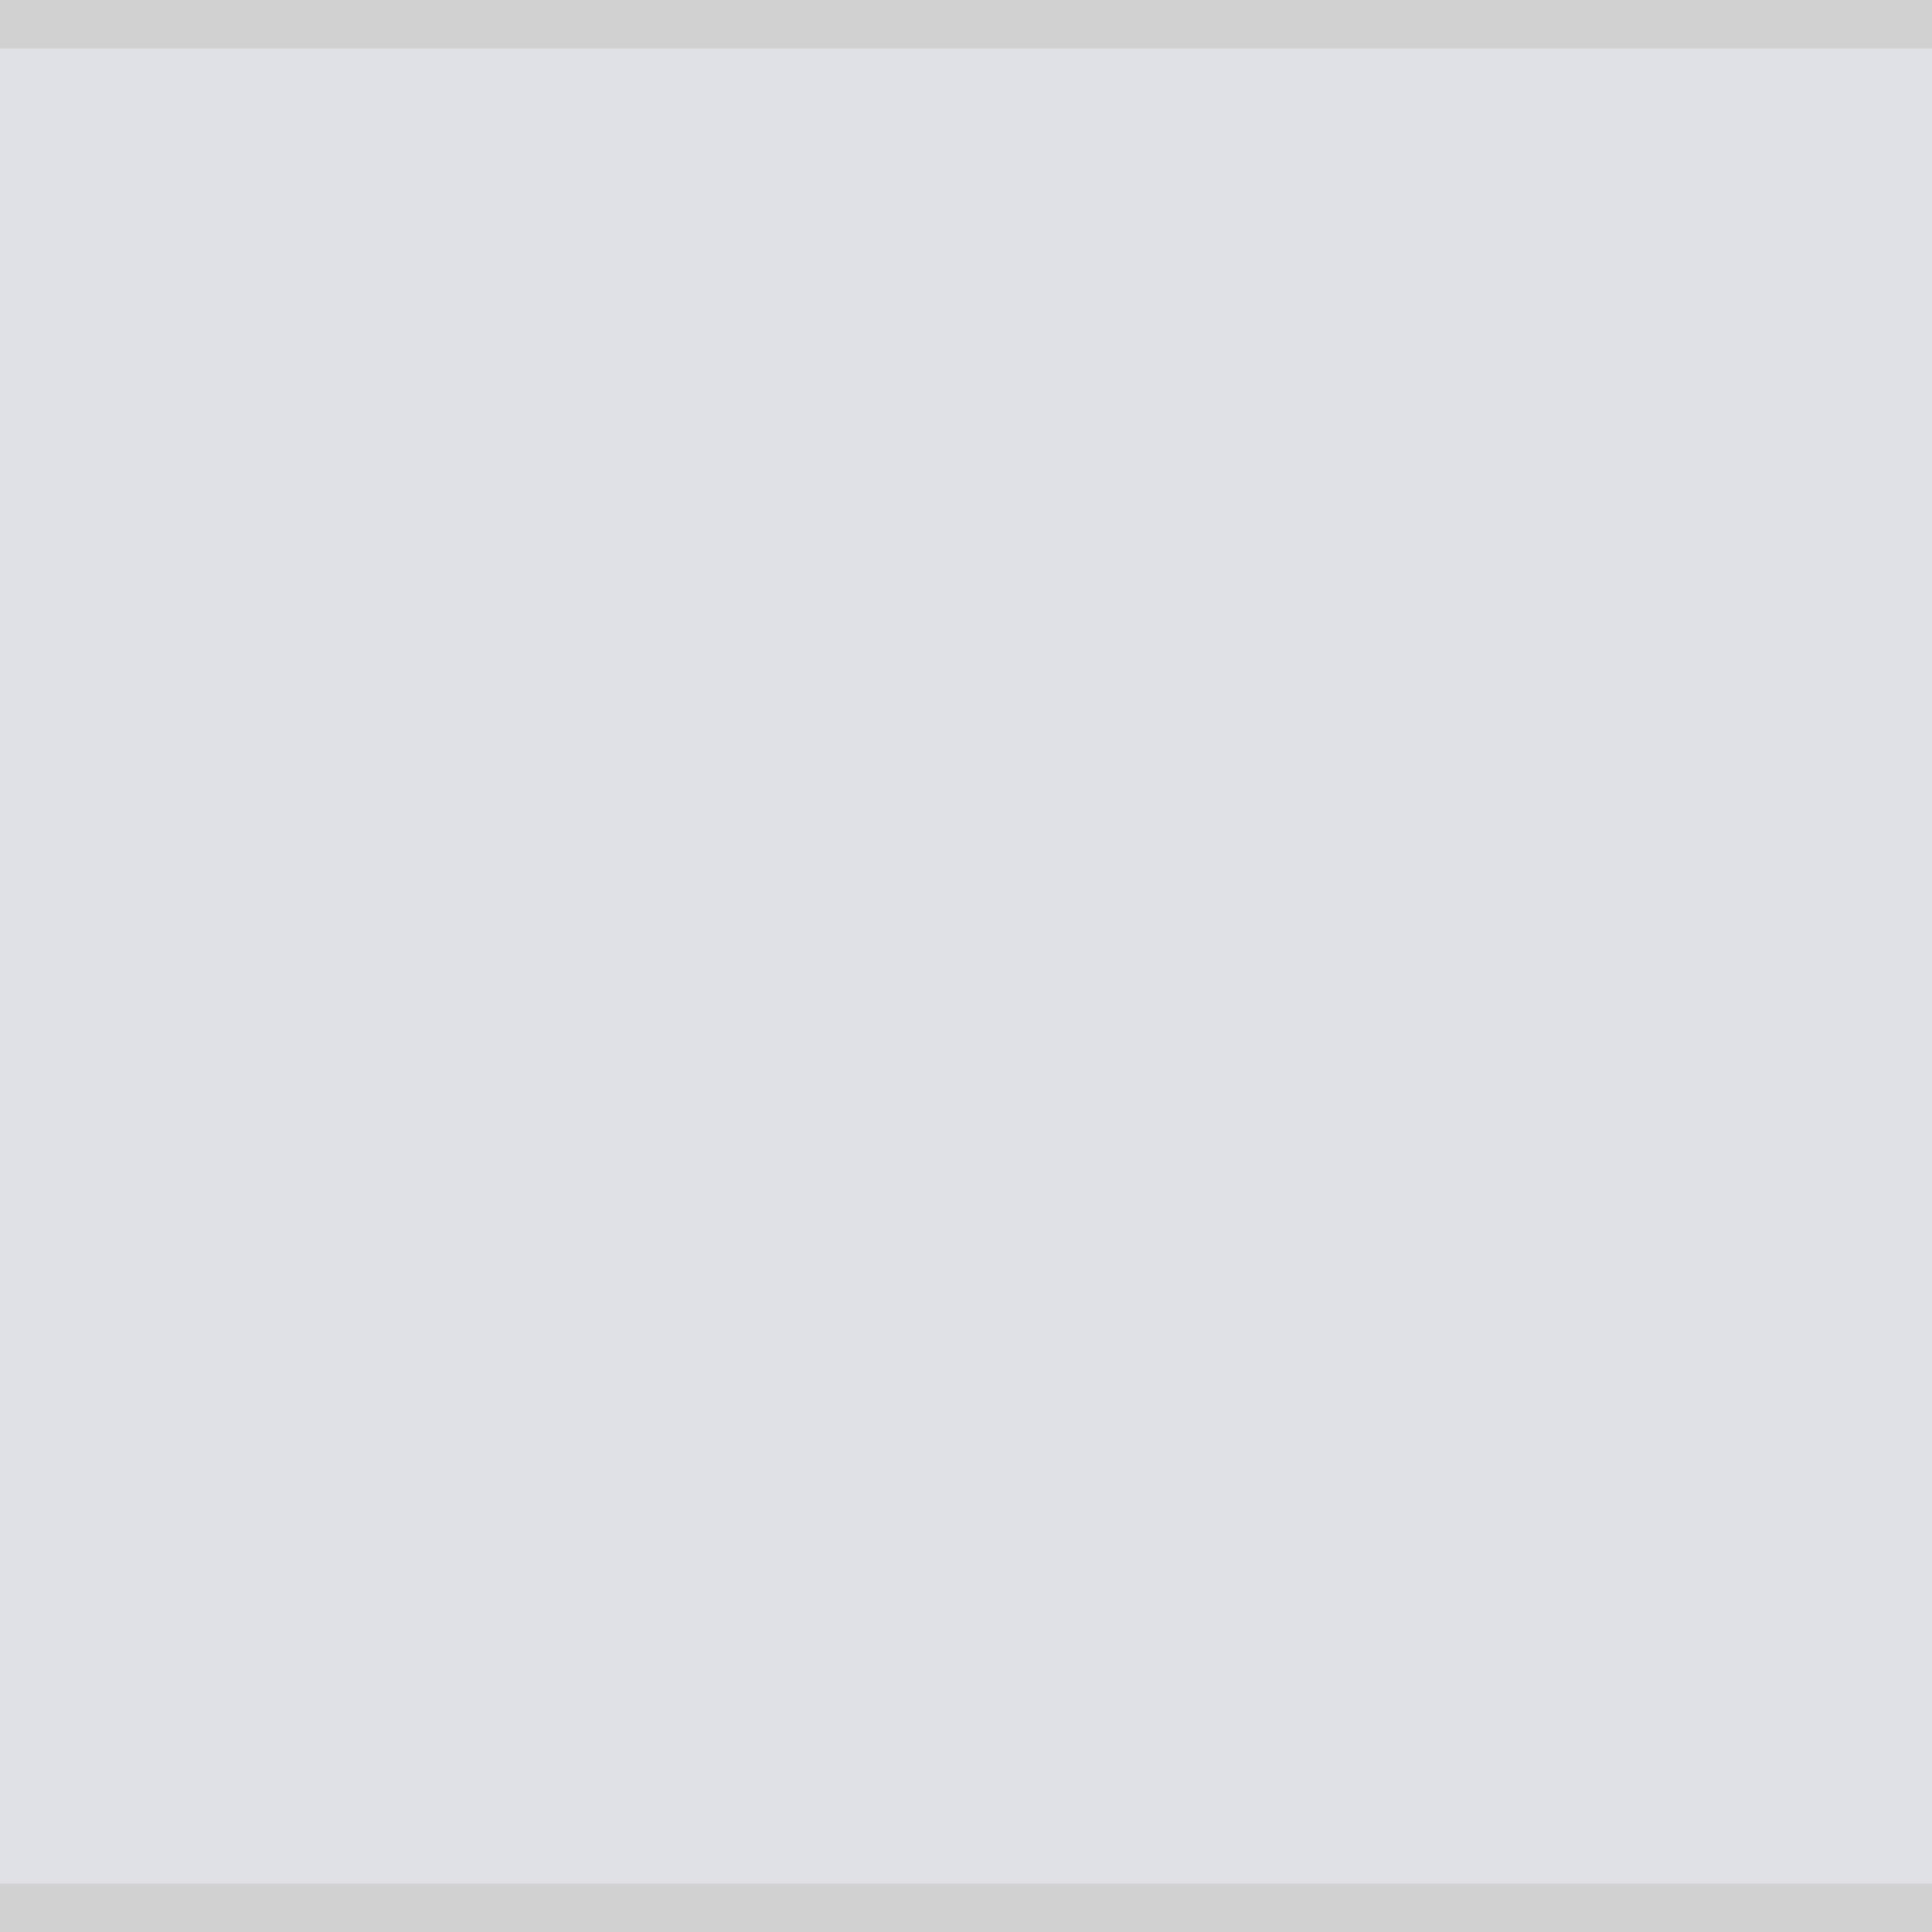
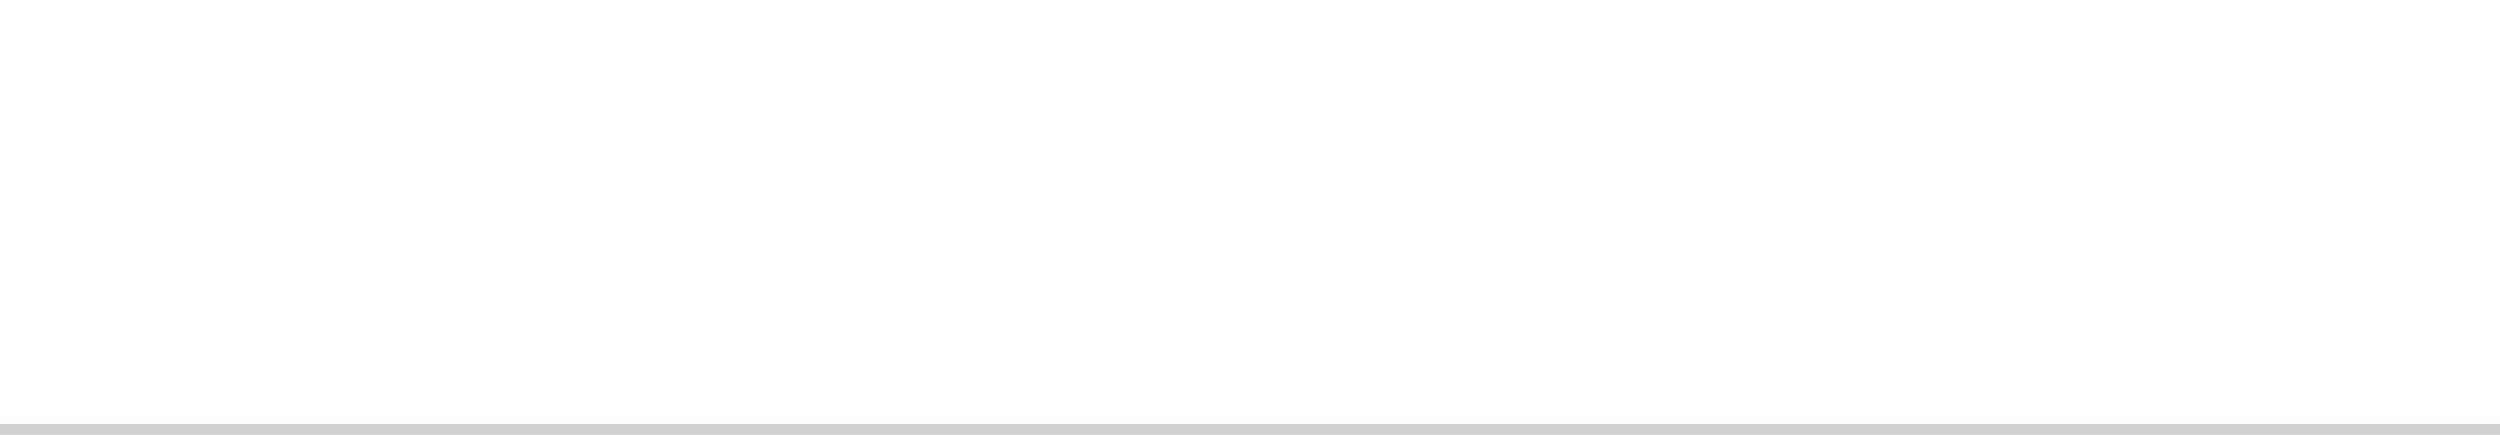
- <svg xmlns="http://www.w3.org/2000/svg" version="1.1" width="40px" height="40px">
-   <g>
-     <path d="M 0 1  L 40 1  L 40 39  L 0 39  L 0 1  Z " fill-rule="nonzero" fill="#dfe1e6" stroke="none" />
-     <path d="M 0 0.5  L 40 0.5  M 40 39.5  L 0 39.5  " stroke-width="1" stroke="#999999" fill="none" stroke-opacity="0.349" />
+ <svg xmlns="http://www.w3.org/2000/svg" version="1.1" width="230px" height="40px">
+   <g transform="matrix(1 0 0 1 -40 -40 )">
+     <path d="M 40 40  L 270 40  L 270 79  L 40 79  L 40 40  Z " fill-rule="nonzero" fill="#ffffff" stroke="none" />
+     <path d="M 270 79.5  L 40 79.5  " stroke-width="1" stroke="#999999" fill="none" stroke-opacity="0.349" />
  </g>
</svg>
